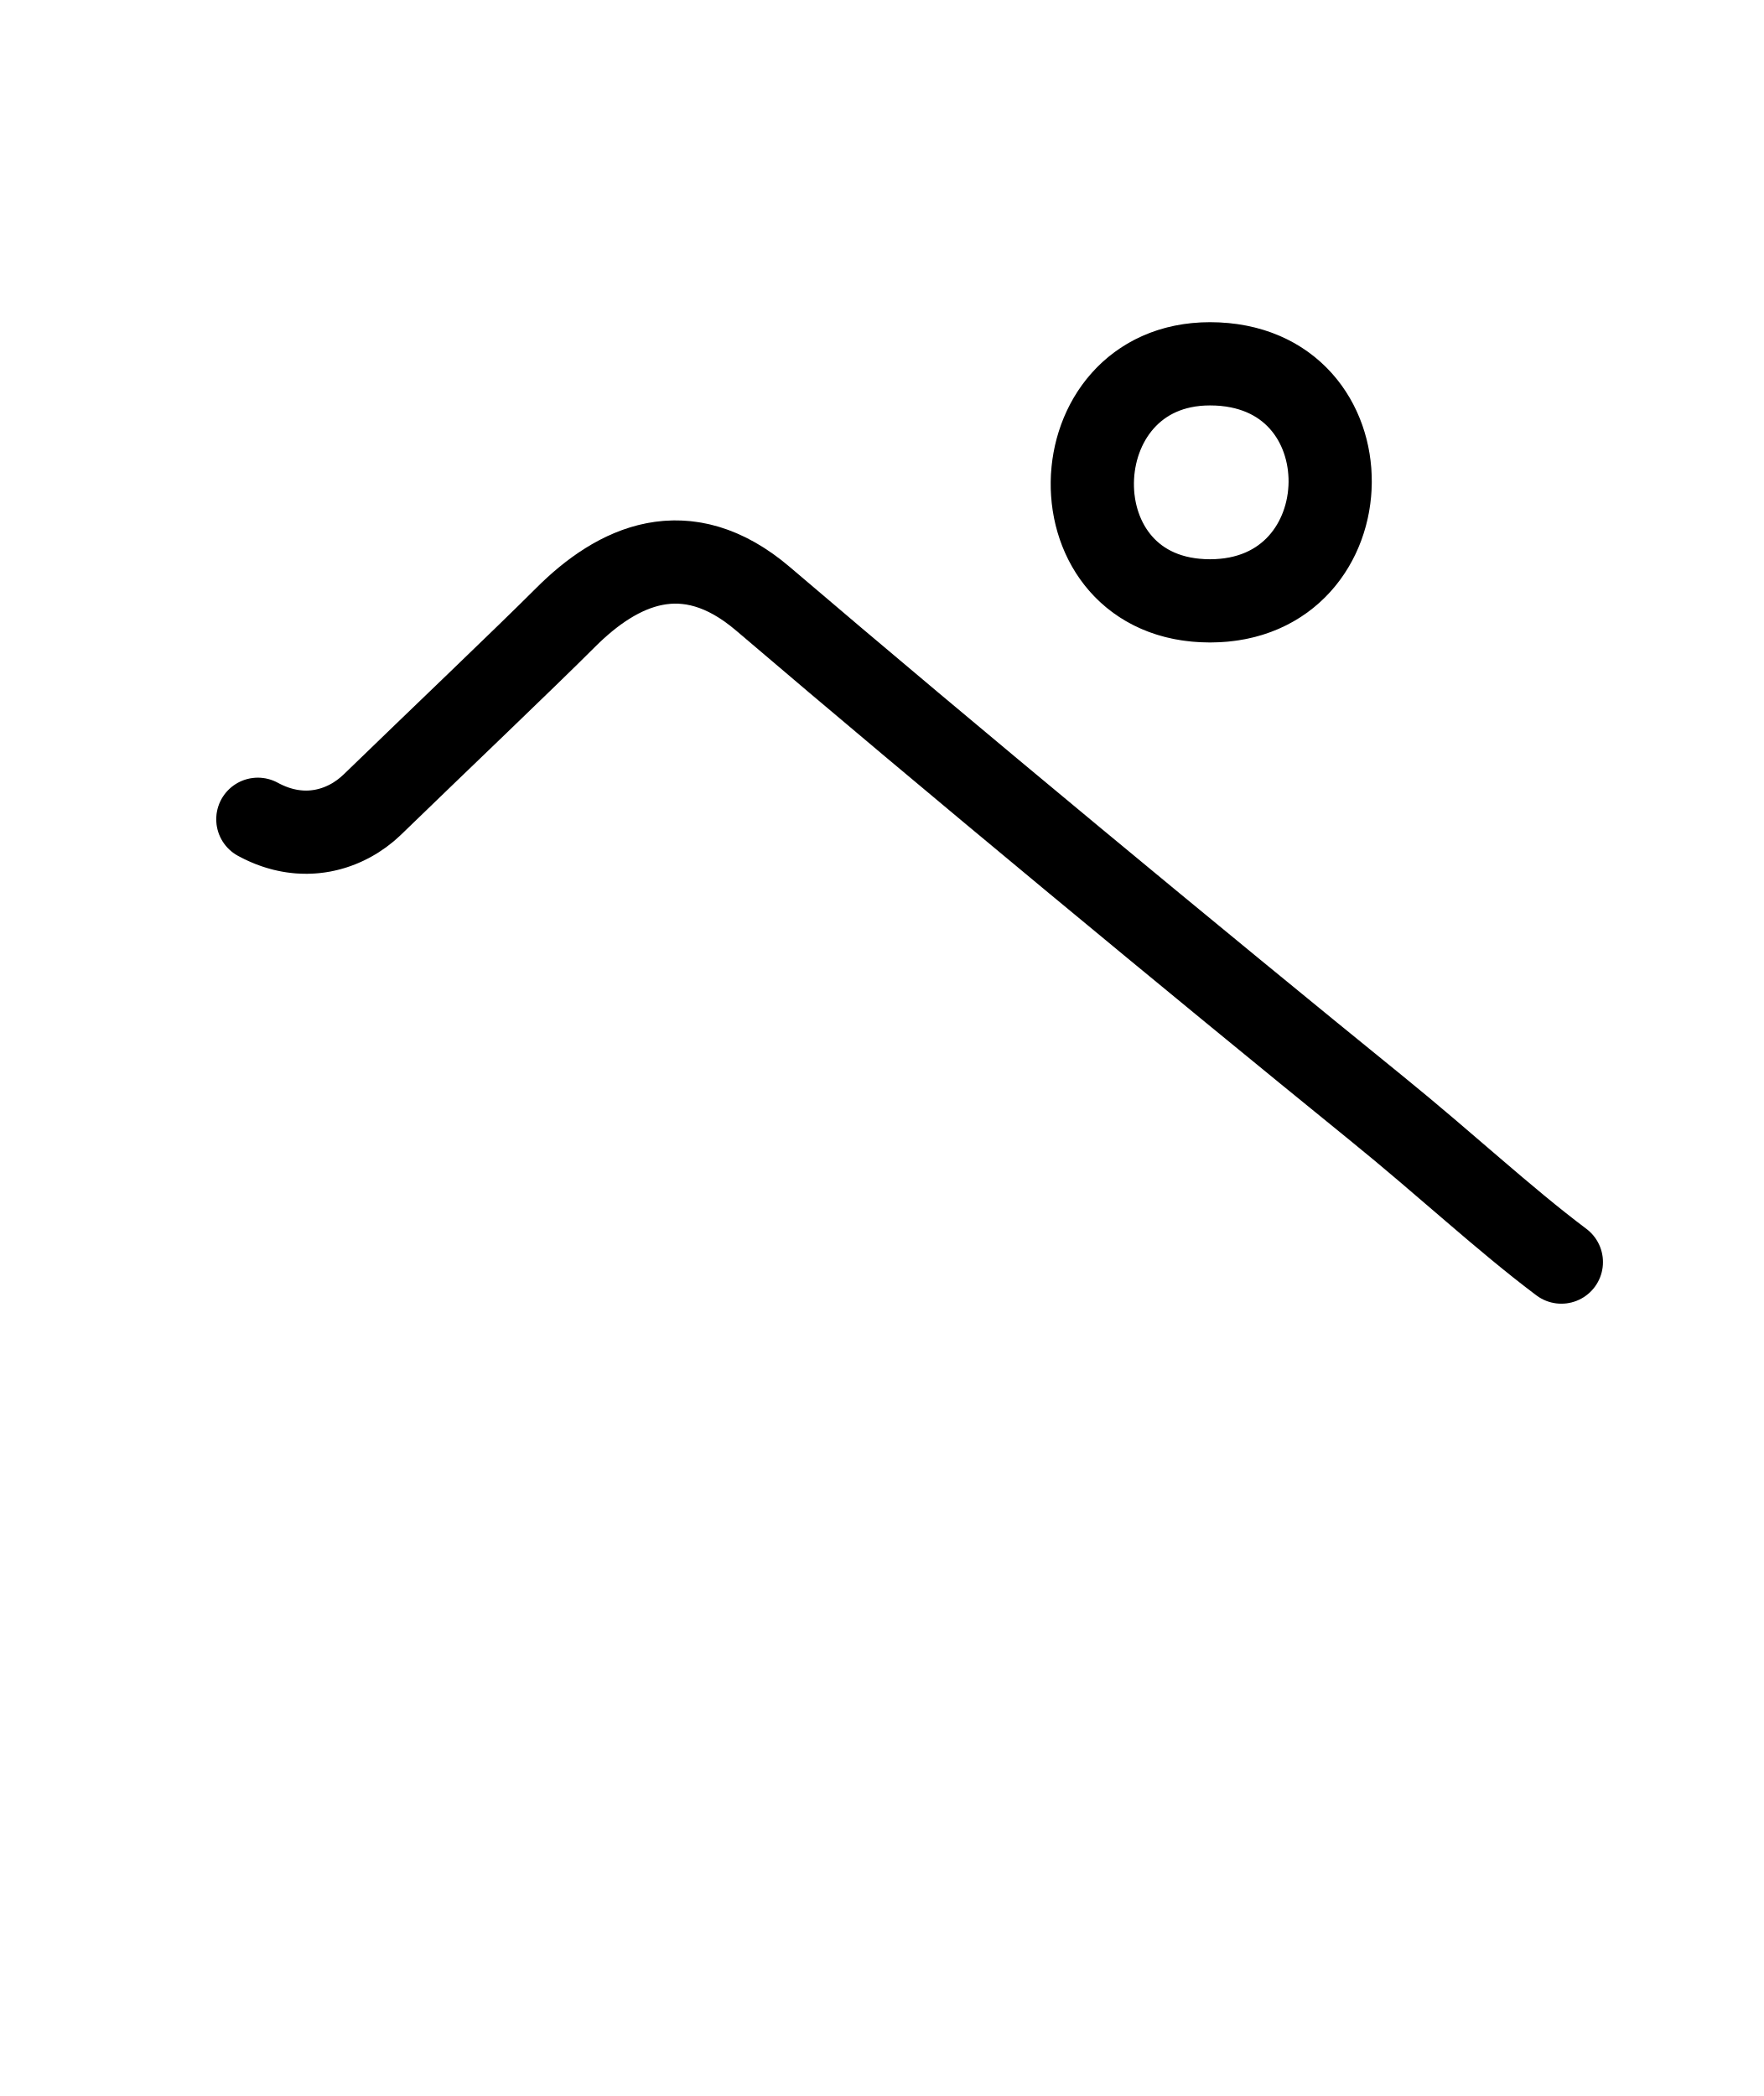
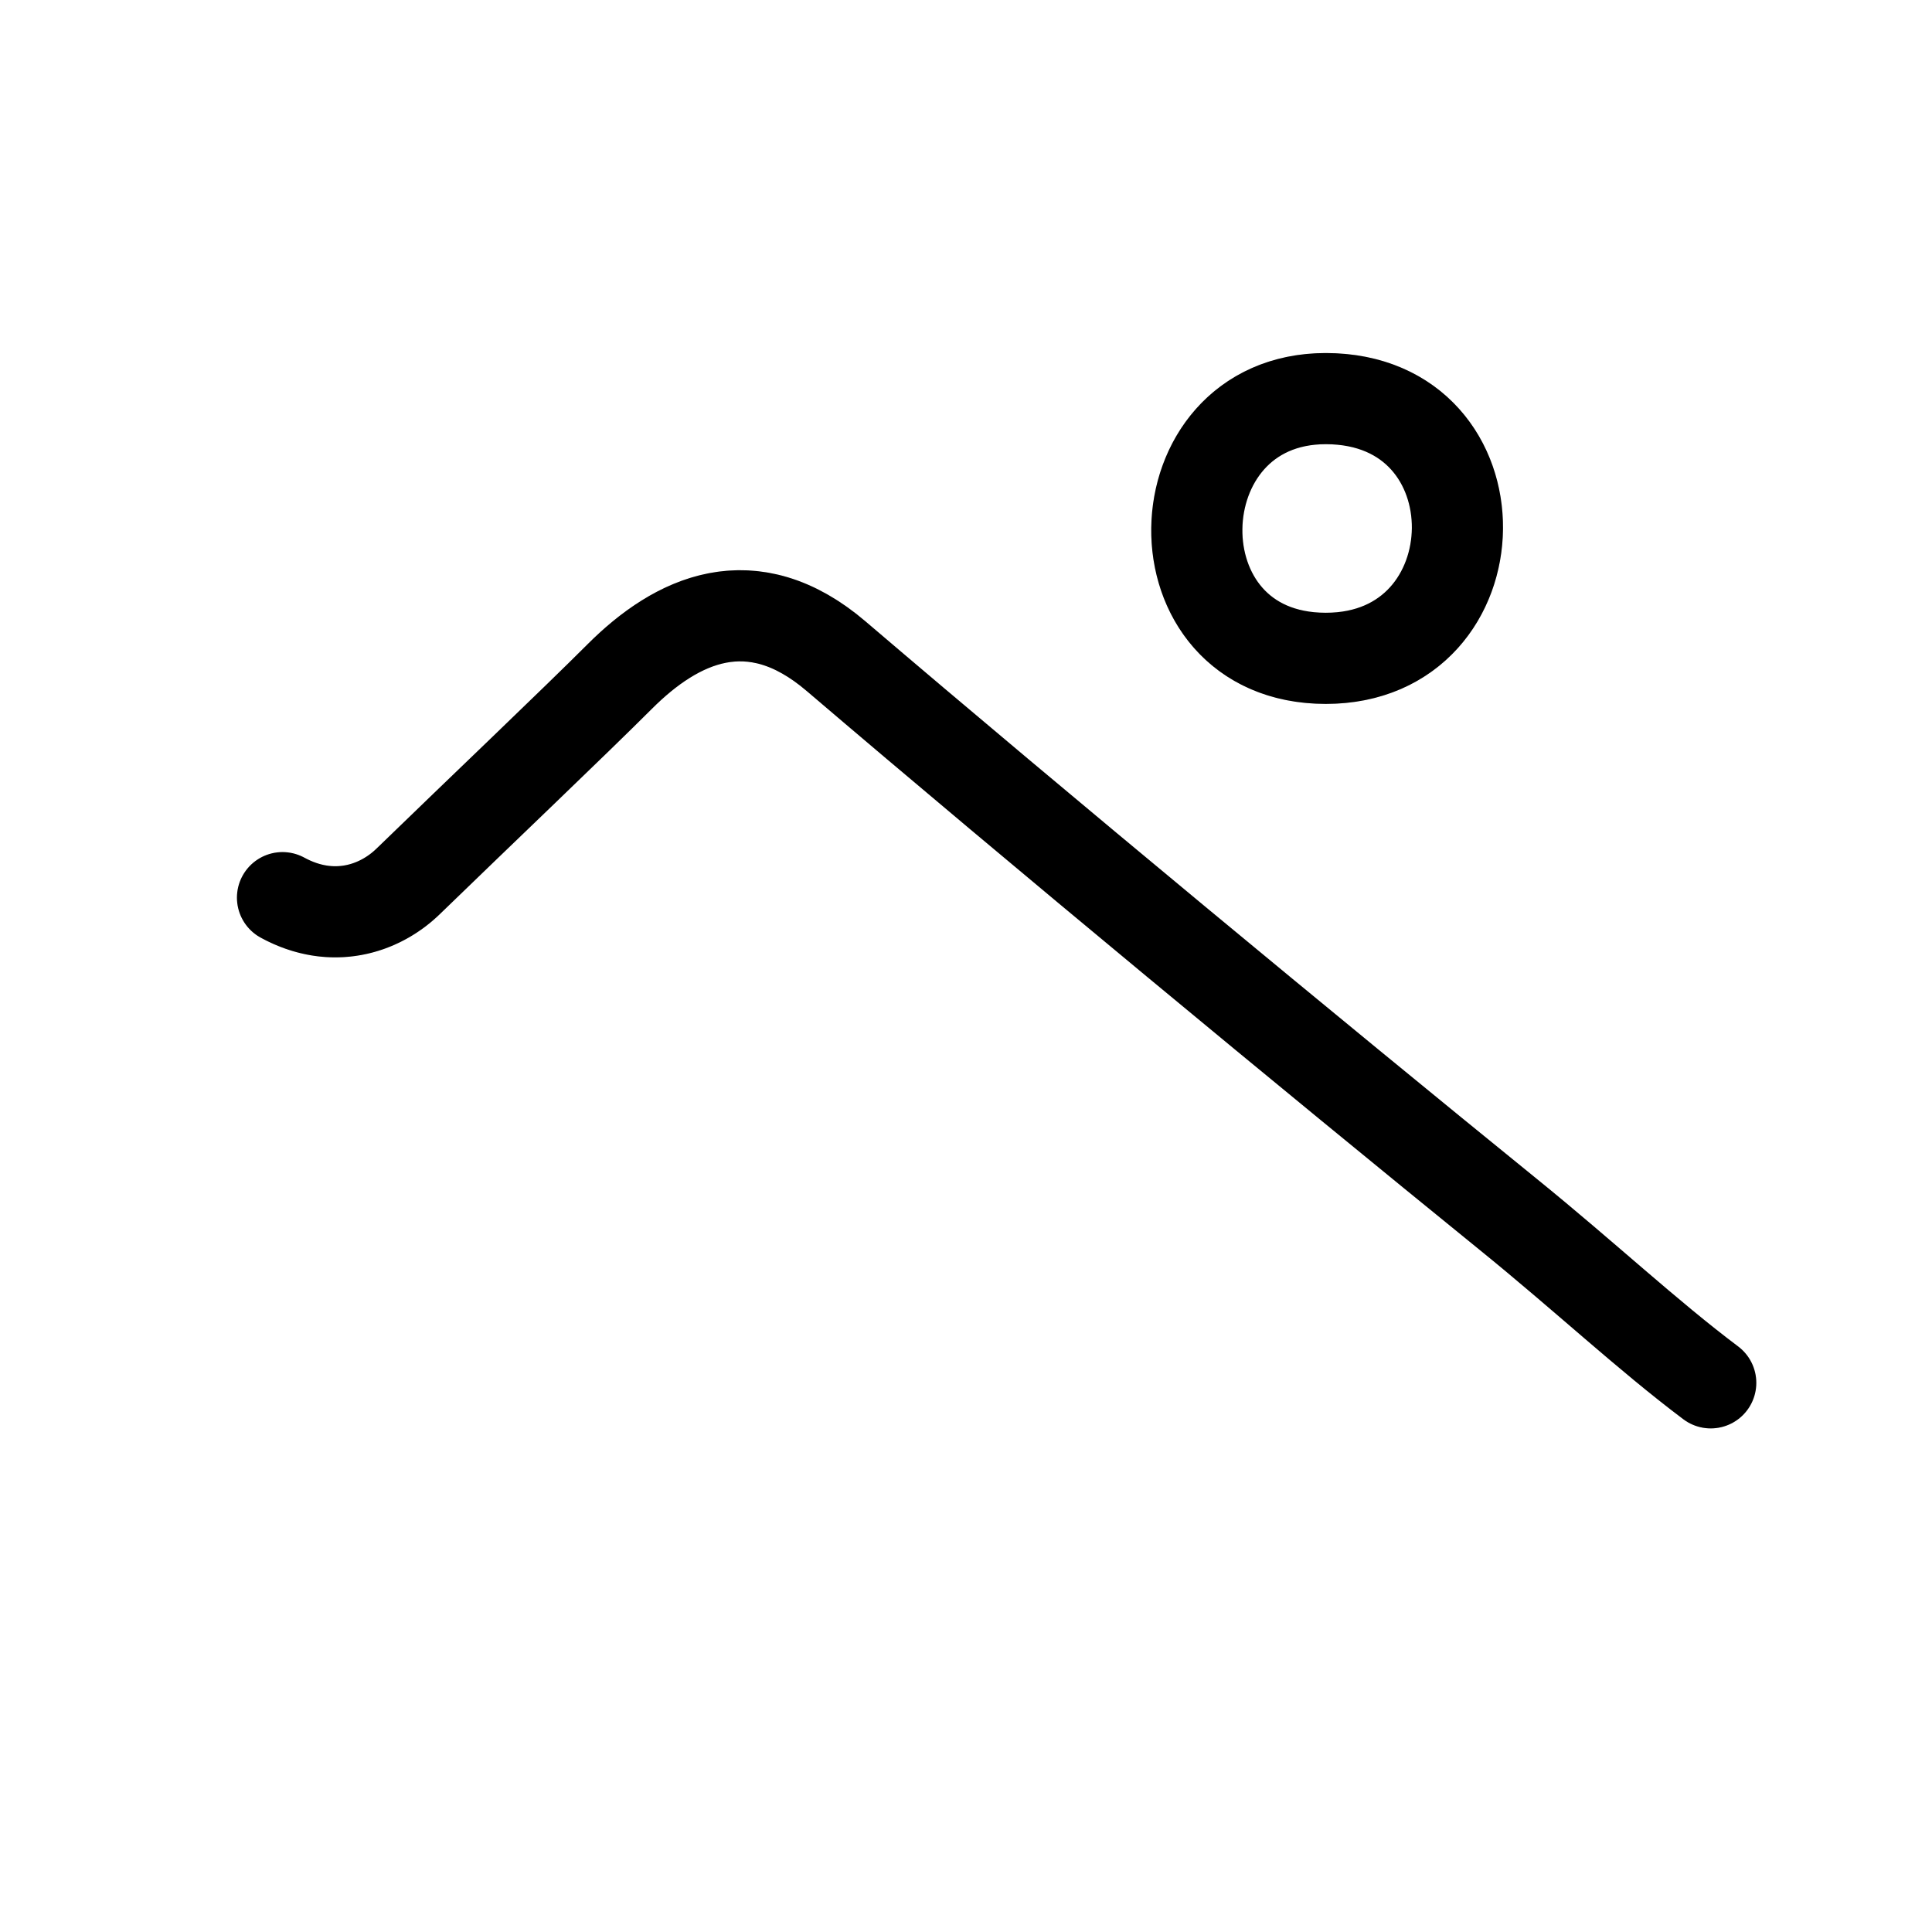
- <svg xmlns="http://www.w3.org/2000/svg" id="kvg-030da" class="kanjivg" viewBox="0 0 106 126" width="106" height="126" xml:space="preserve" version="1.1" baseProfile="full">
+ <svg xmlns="http://www.w3.org/2000/svg" id="kvg-030da" class="kanjivg" viewBox="0 0 106 106" width="106" height="106" xml:space="preserve" version="1.1" baseProfile="full">
  <defs>
    <style type="text/css">path.black{fill:none;stroke:black;stroke-width:5;stroke-linecap:round;stroke-linejoin:round;}path.grey{fill:none;stroke:#ddd;stroke-width:5;stroke-linecap:round;stroke-linejoin:round;}path.stroke{fill:none;stroke:black;stroke-width:5;stroke-linecap:round;stroke-linejoin:round;}text{font-size:16px;font-family:Segoe UI Symbol,Cambria Math,DejaVu Sans,Symbola,Quivira,STIX,Code2000;-webkit-touch-callout:none;cursor:pointer;-webkit-user-select:none;-khtml-user-select:none;-moz-user-select:none;-ms-user-select:none;user-select: none;}text:hover{color:#777;}#reset{font-weight:bold;}</style>
    <marker id="markerStart" markerWidth="8" markerHeight="8" style="overflow:visible;">
      <circle cx="0" cy="0" r="1.5" style="stroke:none;fill:red;fill-opacity:0.5;" />
    </marker>
    <marker id="markerEnd" style="overflow:visible;">
      <circle cx="0" cy="0" r="0.8" style="stroke:none;fill:blue;fill-opacity:0.5;">
        <animate attributeName="opacity" from="1" to="0" dur="3s" repeatCount="indefinite" />
      </circle>
    </marker>
  </defs>
  <path d="M15.5,49.25c2.75,1.5,5.33,0.62,6.88-0.88c4-3.88,9.12-8.75,11.62-11.25c3.12-3.12,7.23-5.08,11.87-1.12c11.13,9.5,26.25,22,36.87,30.62c4.23,3.43,7.62,6.62,11.12,9.25" class="grey" />
  <path d="M72.74,36.12c-9.62,0-9.25-14.25,0-14.25c9.76,0.01,9.5,14.25,0,14.25" class="grey" />
  <path d="M15.5,49.25c2.75,1.5,5.33,0.62,6.88-0.88c4-3.88,9.12-8.75,11.62-11.25c3.12-3.12,7.23-5.08,11.87-1.12c11.13,9.5,26.25,22,36.87,30.62c4.23,3.43,7.62,6.62,11.12,9.25" class="stroke" stroke-dasharray="150">
    <animate attributeName="stroke-dashoffset" from="150" to="0" dur="1.8s" begin="0.0s" fill="freeze" />
  </path>
  <path d="M72.74,36.12c-9.62,0-9.25-14.25,0-14.25c9.76,0.01,9.5,14.25,0,14.25" class="stroke" stroke-dasharray="150">
    <set attributeName="opacity" to="0" dur="1.8s" />
    <animate attributeName="stroke-dashoffset" from="150" to="0" dur="1.8s" begin="1.8s" fill="freeze" />
  </path>
</svg>
